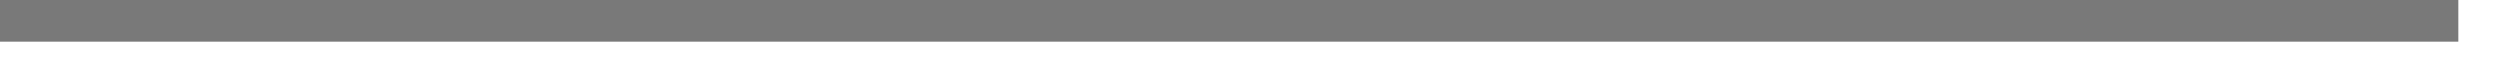
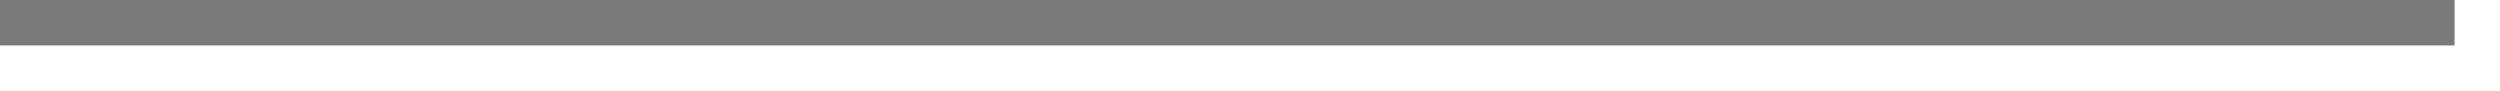
- <svg xmlns="http://www.w3.org/2000/svg" version="1.1" width="60px" height="2px">
-   <g transform="matrix(1 0 0 1 -410 -1081 )">
-     <path d="M 410 1081.5  L 469 1081.5  " stroke-width="1" stroke="#797979" fill="none" />
+ <svg xmlns="http://www.w3.org/2000/svg" version="1.1" width="55px" height="2px">
+   <g transform="matrix(1 0 0 1 -415 -972 )">
+     <path d="M 415 972.5  L 469 972.5  " stroke-width="1" stroke="#797979" fill="none" />
  </g>
</svg>
